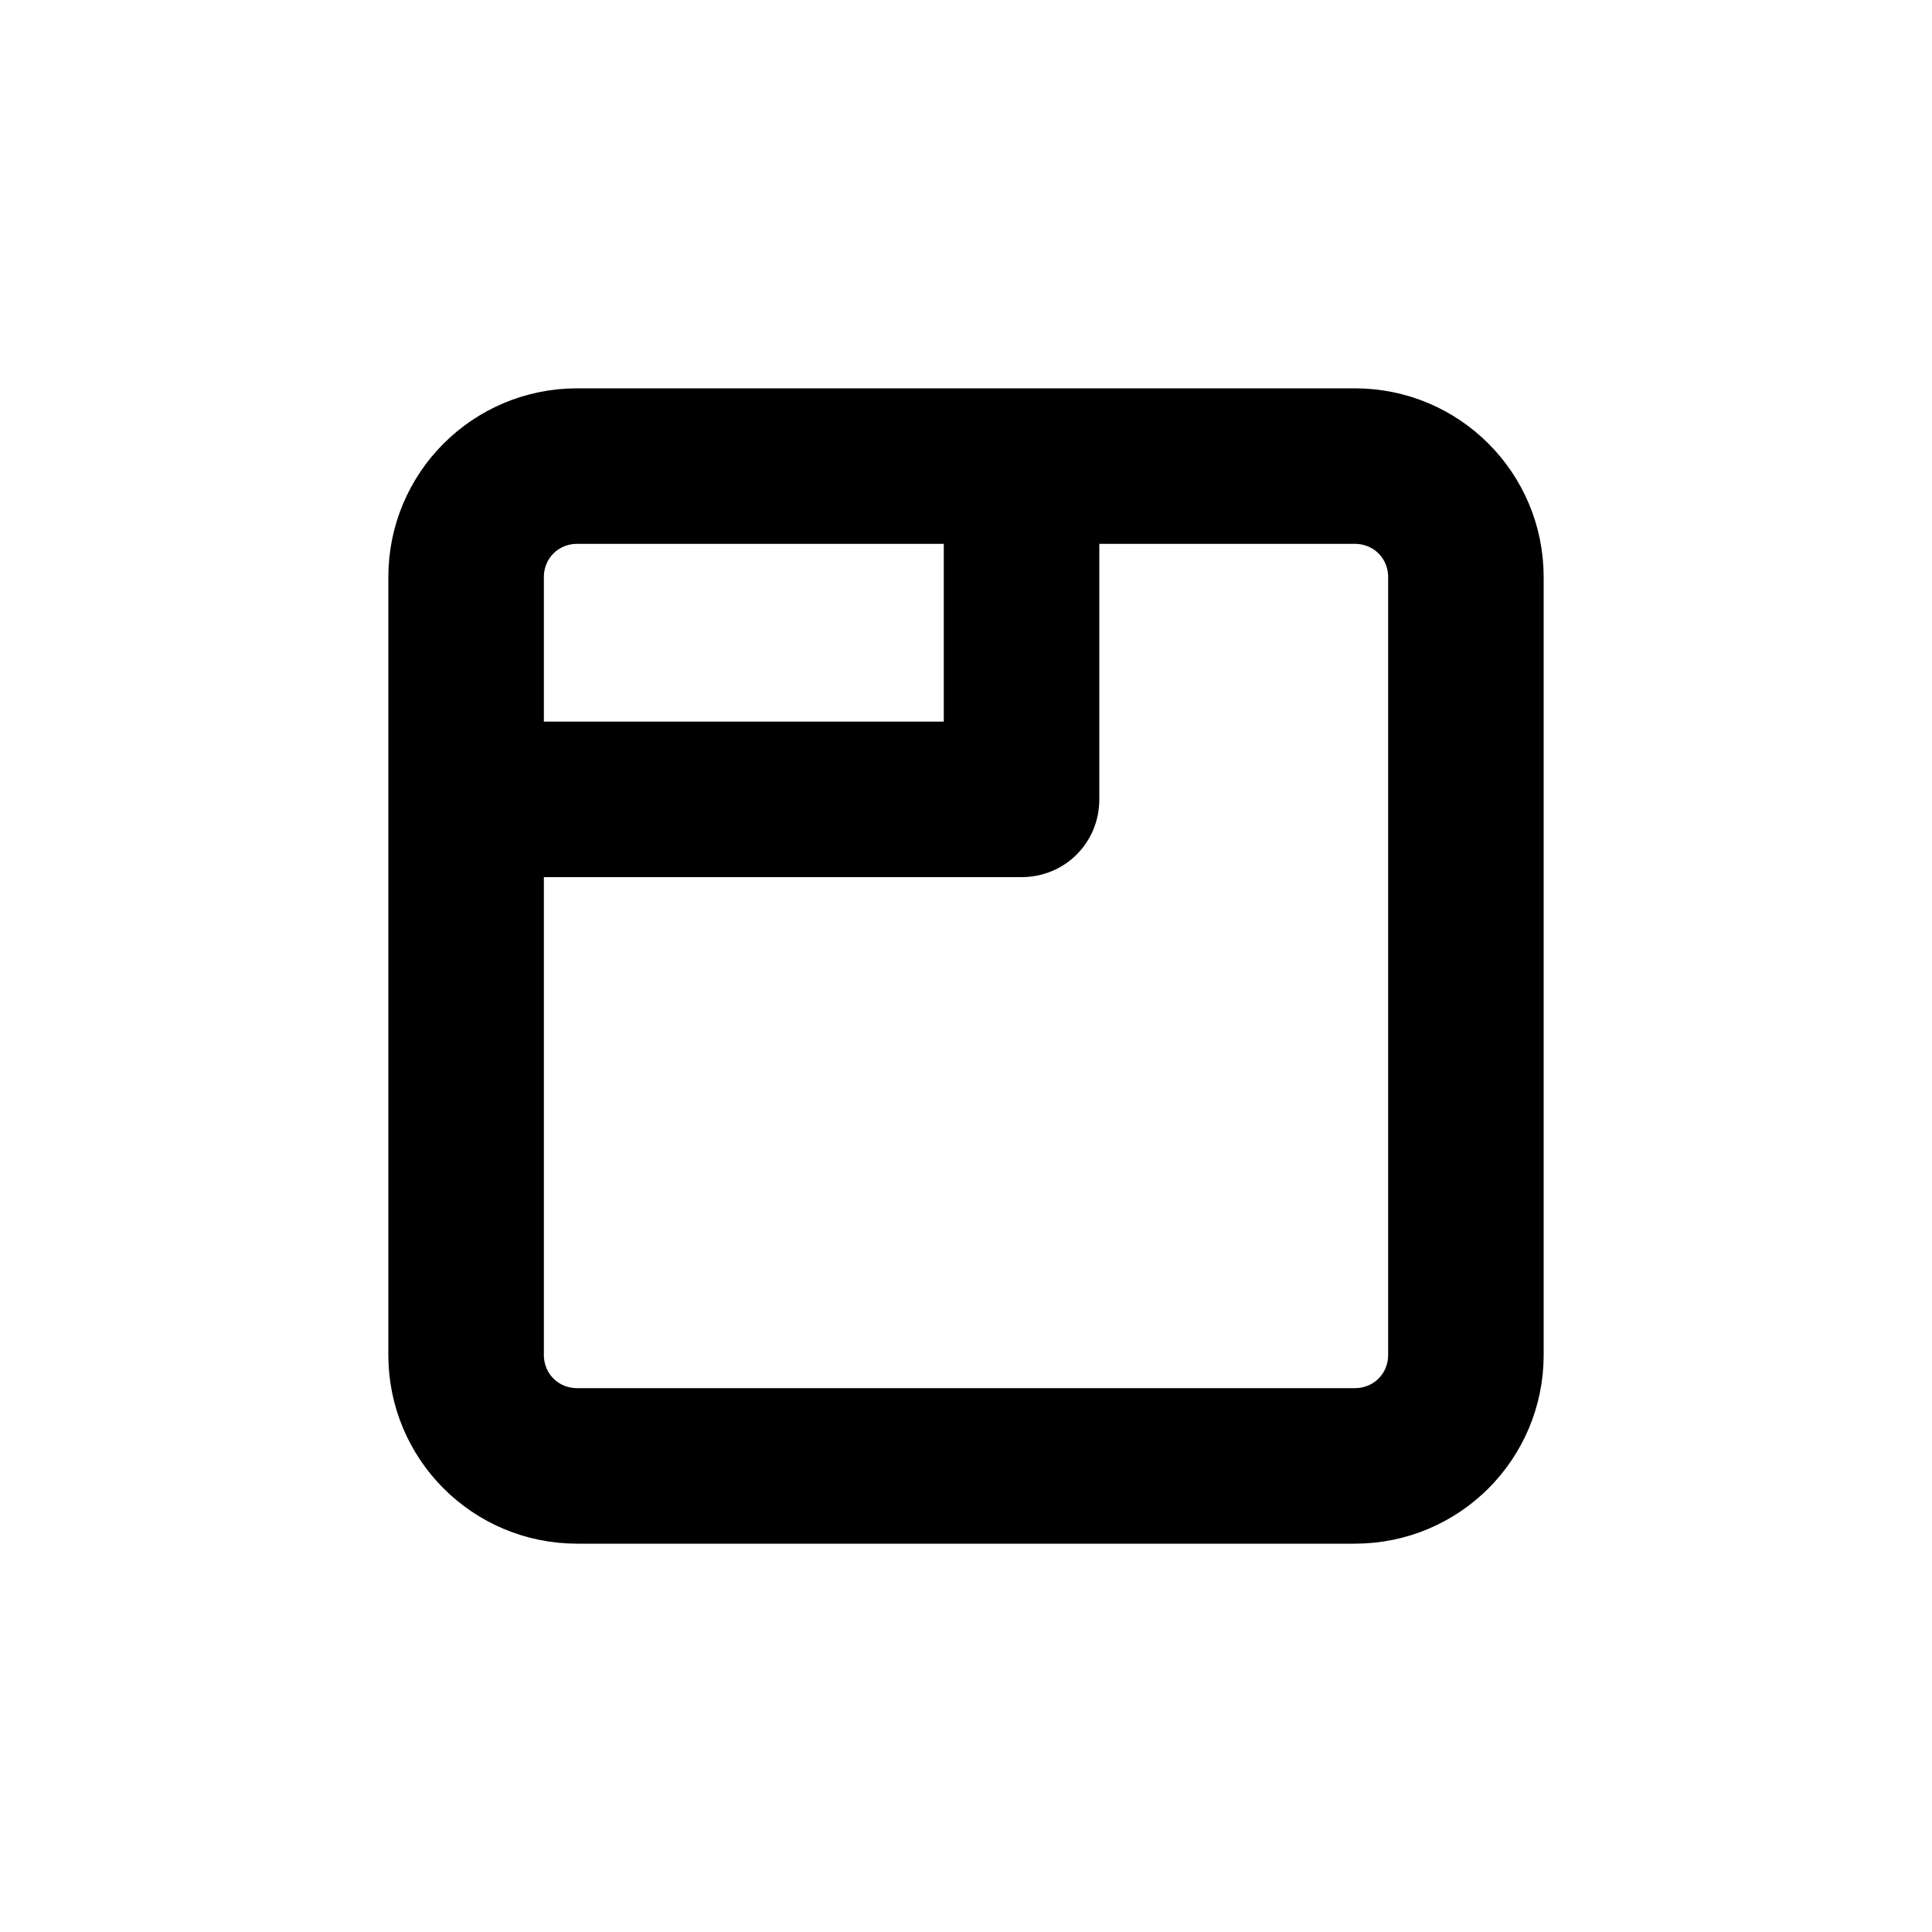
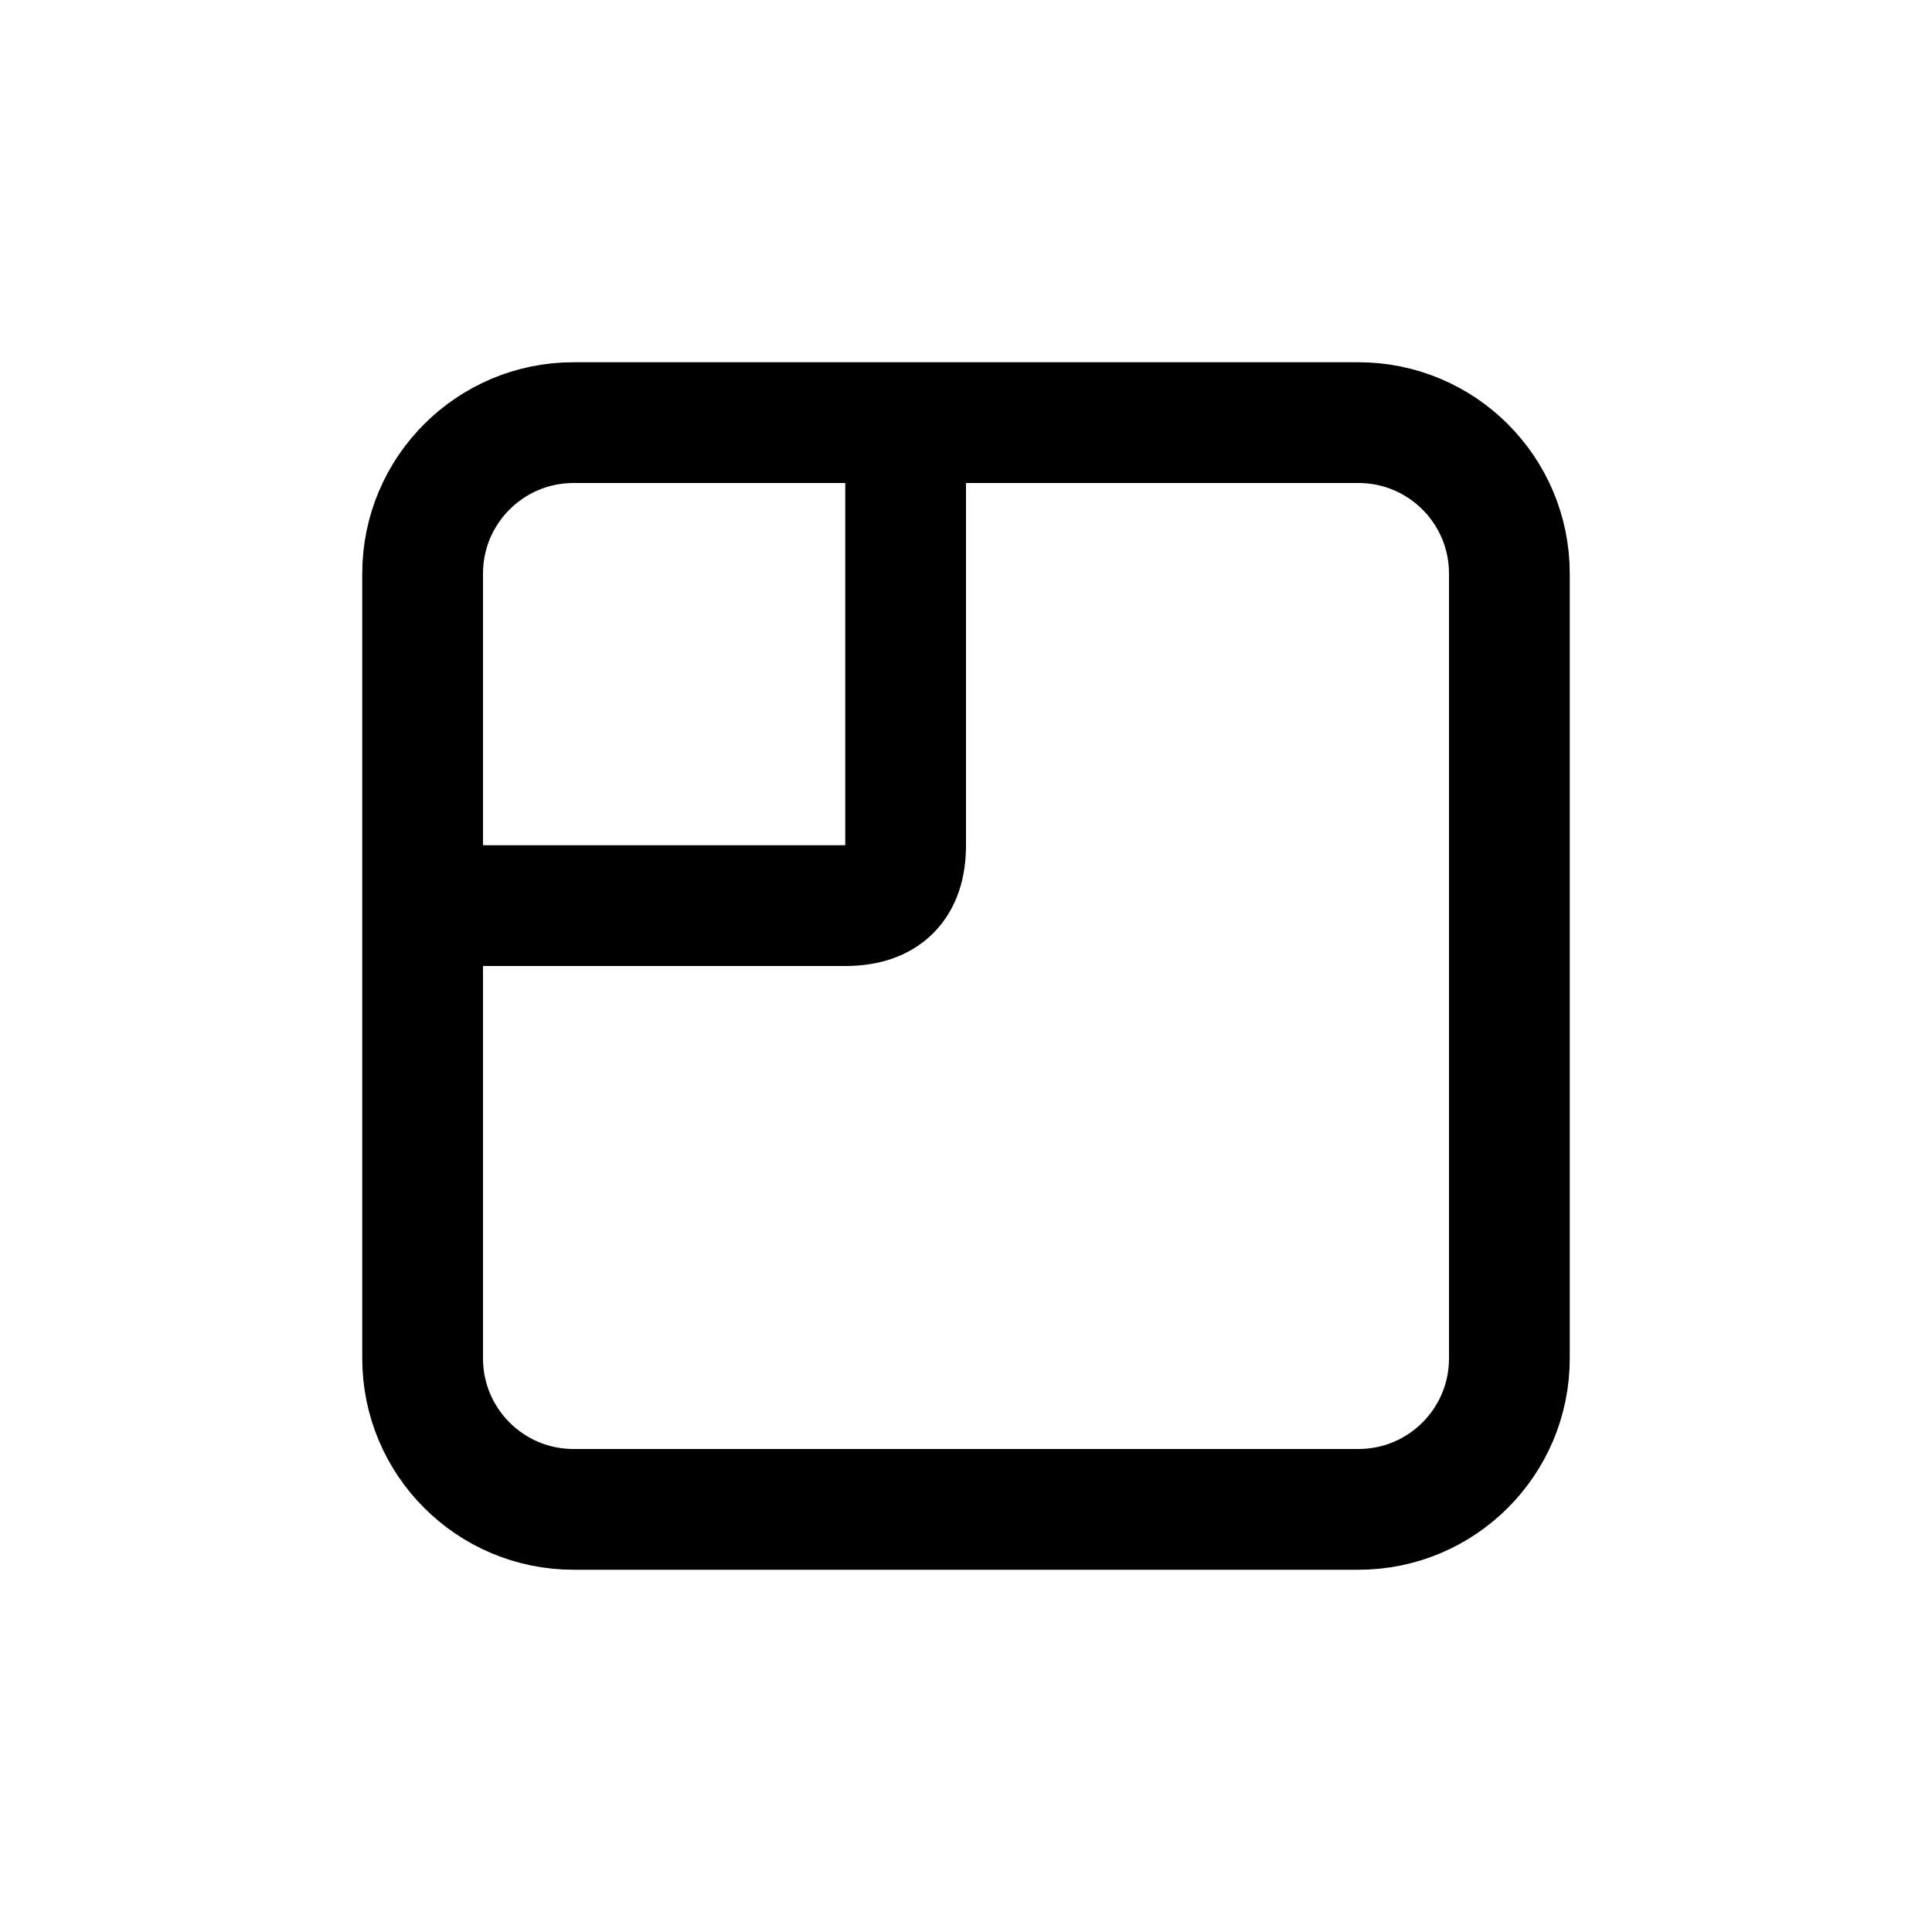
<svg xmlns="http://www.w3.org/2000/svg" width="16" height="16" viewBox="0 0 16 16">
-   <path transform="translate(8 8) scale(0.92) translate(-8 -8)" d="M9 4H11.5C11.78 4 12 4.22 12 4.5V11.5C12 11.78 11.78 12 11.5 12H4.5C4.22 12 4 11.78 4 11.5V7H8.5C8.78 7 9 6.78 9 6.5V4ZM8 4H4.5C4.22 4 4 4.22 4 4.5V6H8V4ZM3 4.5C3 3.67 3.67 3 4.5 3H11.5C12.33 3 13 3.67 13 4.5V11.5C13 12.33 12.33 13 11.5 13H4.5C3.67 13 3 12.33 3 11.5V4.5Z" fill="#000" fill-rule="evenodd" clip-rule="evenodd" stroke="#000" stroke-width="0.4" stroke-linejoin="round" stroke-linecap="round" />
+   <path d="M4.75 3.5H11.25A1.25 1.25 0 0 1 12.5 4.75V11.25A1.25 1.25 0 0 1 11.25 12.5H4.75A1.25 1.25 0 0 1 3.5 11.25V4.75A1.25 1.25 0 0 1 4.75 3.5ZM3.5 7.5L7 7.5Q7.5 7.5 7.5 7L7.5 3.5" fill="none" stroke="#000" stroke-width="1" stroke-linecap="round" stroke-linejoin="round" />
</svg>
